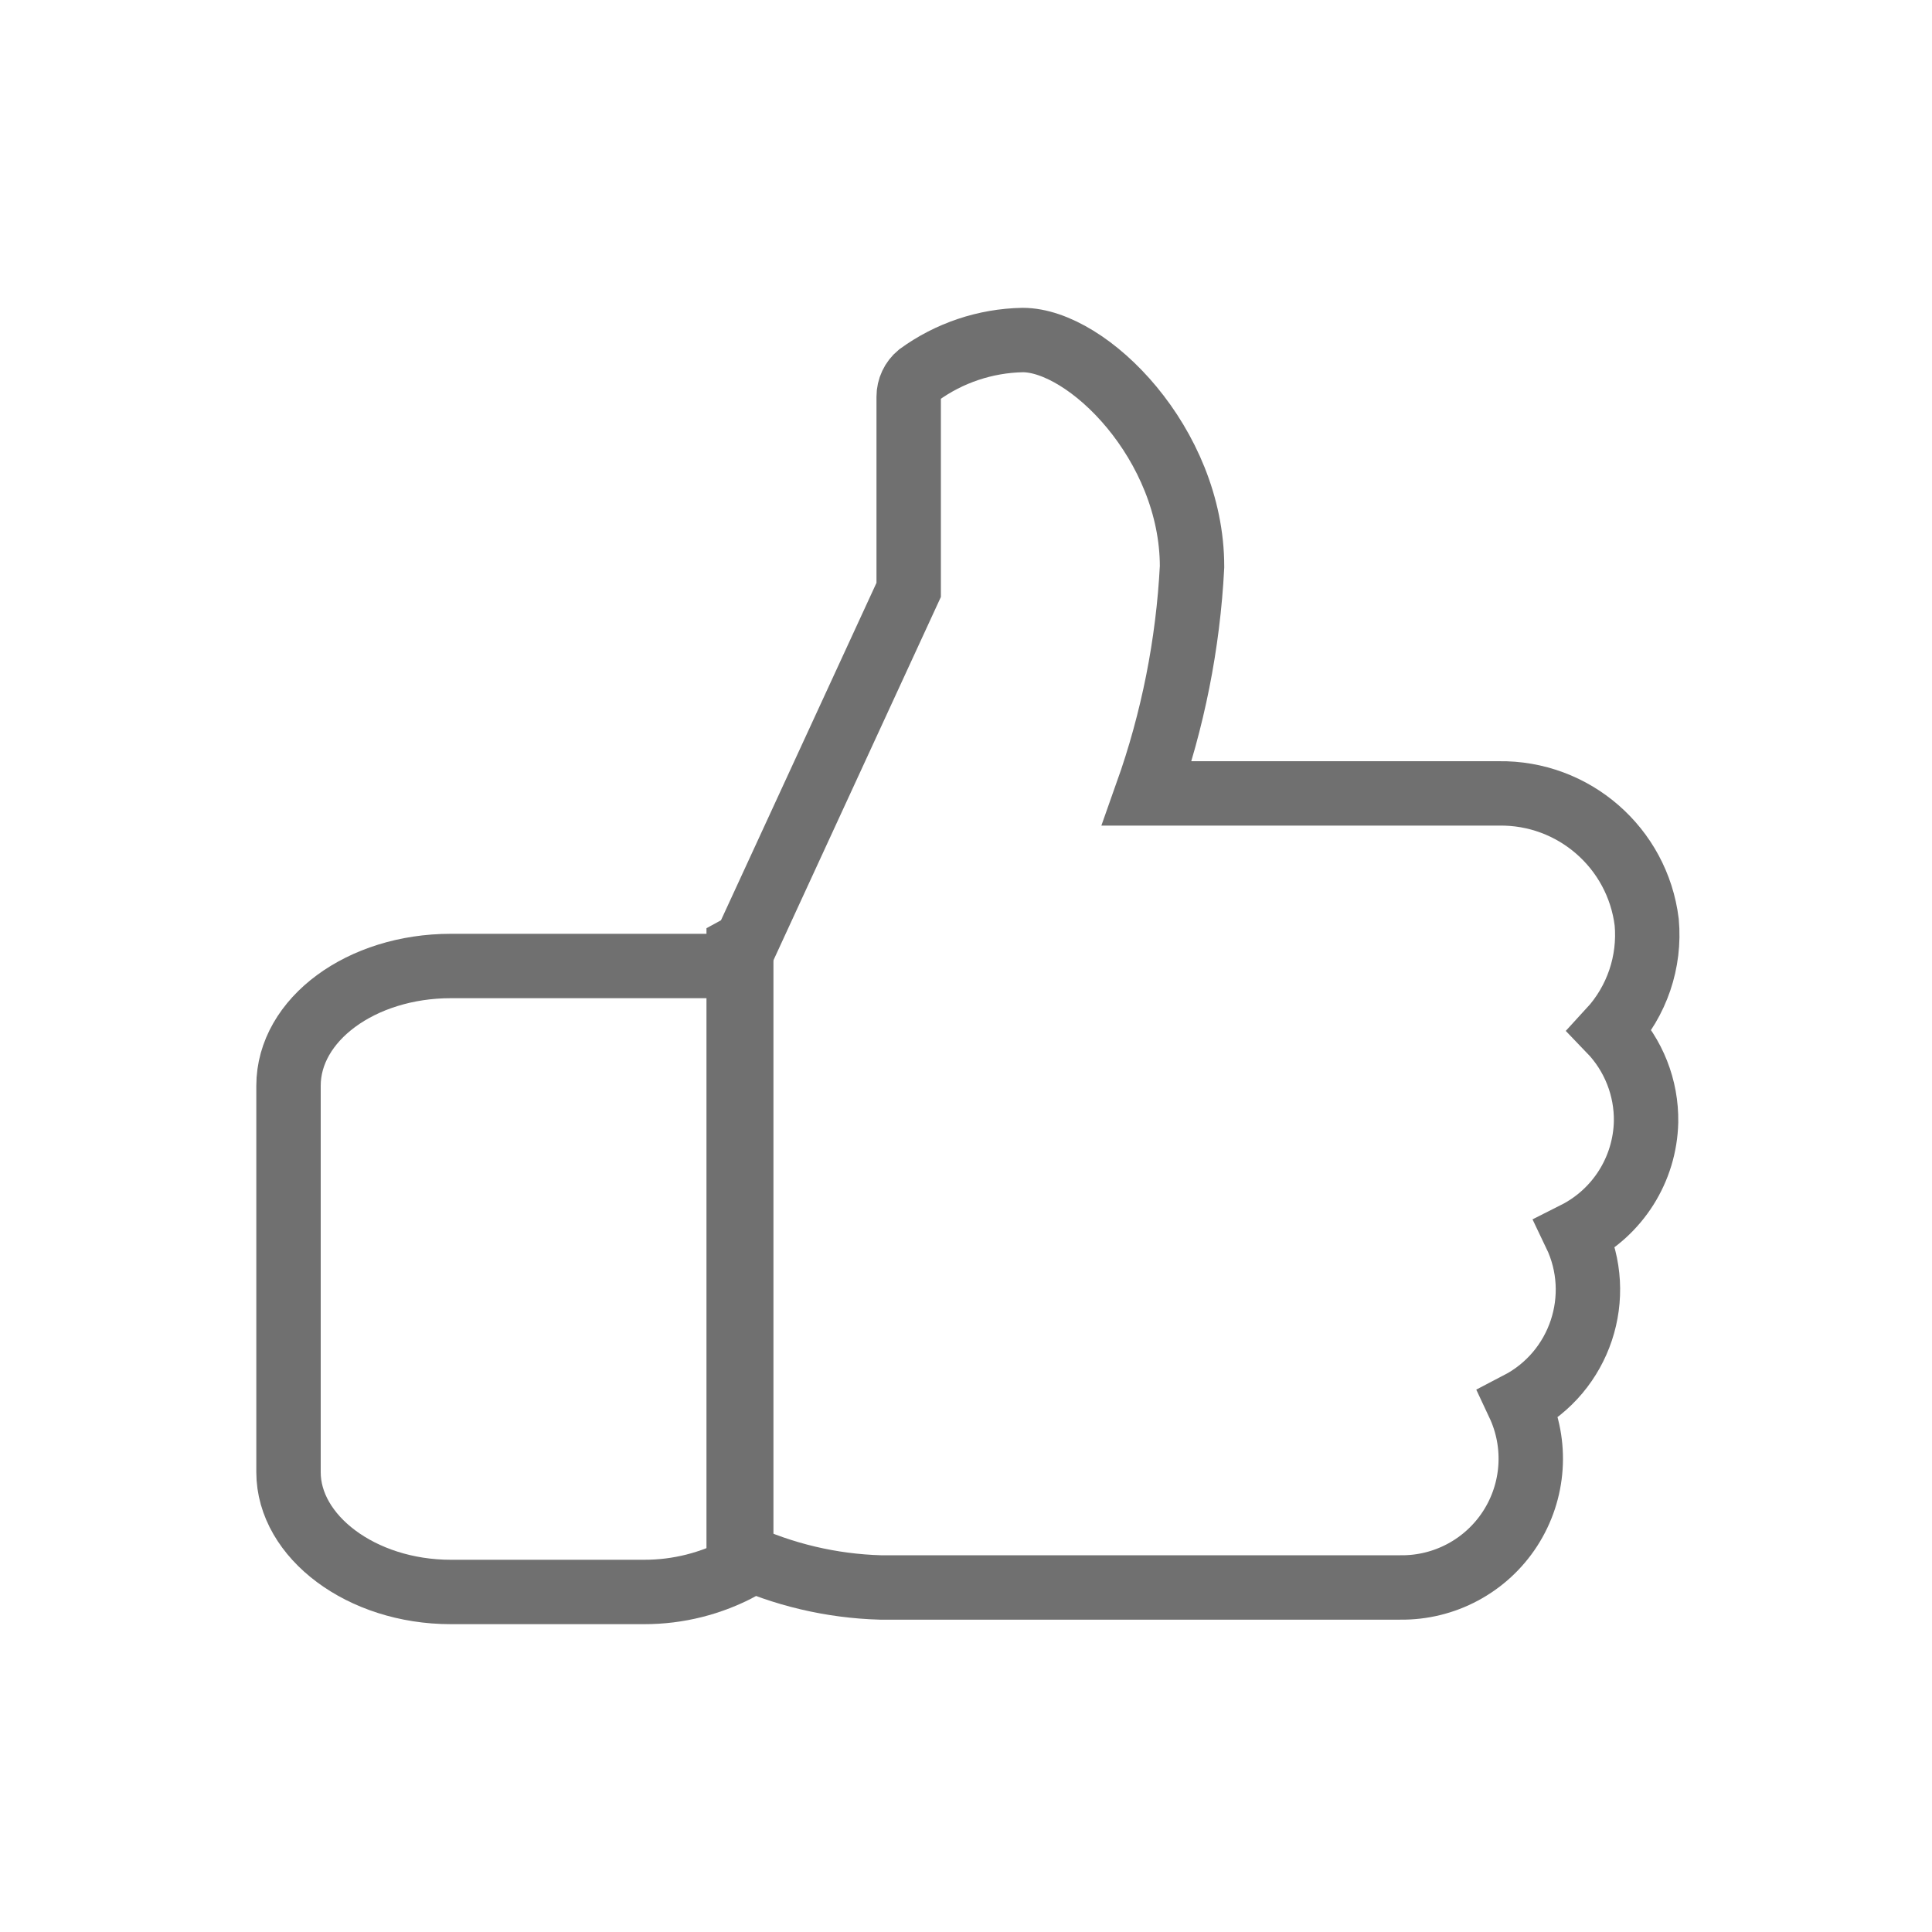
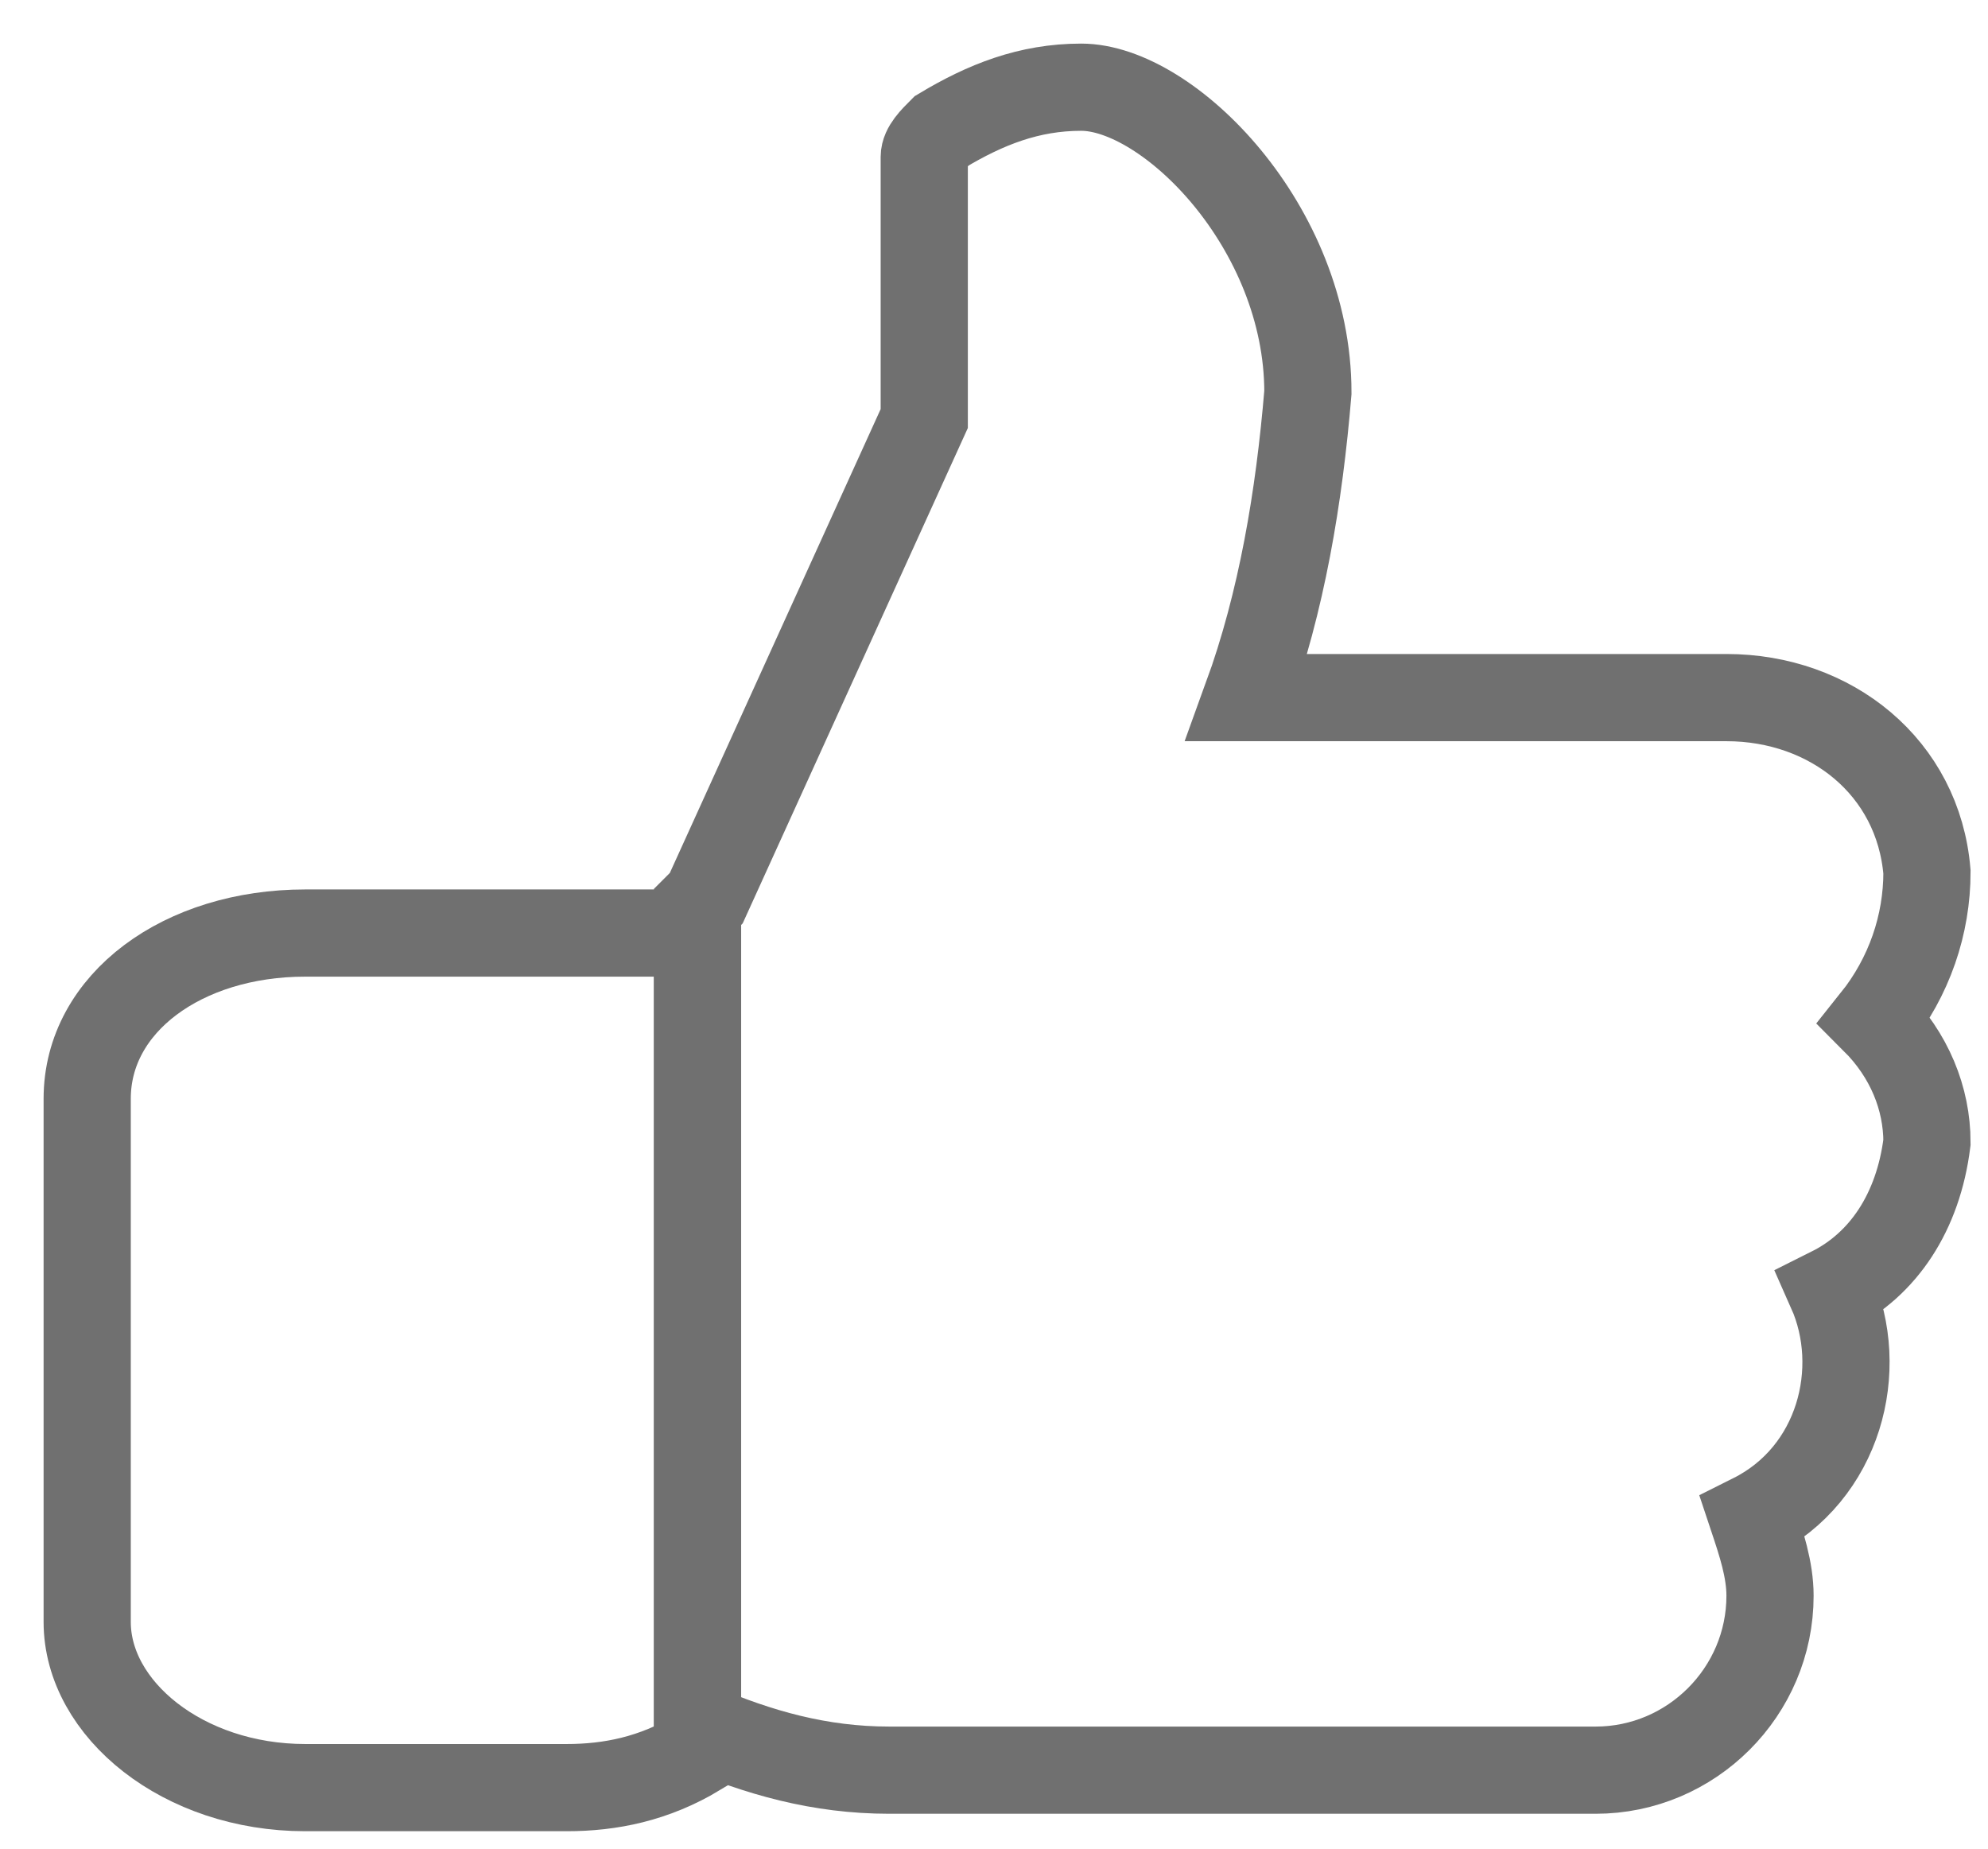
- <svg xmlns="http://www.w3.org/2000/svg" id="_015---Cream-Pot" data-name=" 015---Cream-Pot" viewBox="0 0 30 30">
-   <defs>
-     <style>.cls-1{fill:none;stroke:#707070;}</style>
-   </defs>
+ <svg xmlns="http://www.w3.org/2000/svg" version="1.1" id="_015---Cream-Pot" x="0px" y="0px" viewBox="-230.5 90.3 22.8 21.2" style="enable-background:new -230.5 90.3 22.8 21.2;" xml:space="preserve">
+   <style type="text/css">
+ 	.st0{fill:none;stroke:#707070;}
+ </style>
  <g id="like">
-     <g id="Group_2218" data-name="Group 2218">
-       <g id="Group_2217" data-name="Group 2217">
-         <path id="Path_6783" data-name="Path 6783" class="cls-1" d="M7,15c-1.39,0-2.52.83-2.52,1.86v6c0,1,1.13,1.86,2.52,1.86h3a3.16,3.16,0,0,0,1.51-.38V15Z" />
+     <g id="Group_2218">
+       <g id="Group_2217">
+         <path id="Path_6783" class="st0" d="M-227,101c-1.4,0-2.5,0.8-2.5,1.9v6c0,1,1.1,1.9,2.5,1.9h3c0.5,0,1-0.1,1.5-0.4V101H-227z" />
      </g>
    </g>
-     <g id="Group_2220" data-name="Group 2220">
-       <g id="Group_2219" data-name="Group 2219">
-         <path id="Path_6784" data-name="Path 6784" class="cls-1" d="M25.56,17.42A2,2,0,0,0,25,16a2.19,2.19,0,0,0,.57-1.68,2.28,2.28,0,0,0-2.3-2H17.81a12.43,12.43,0,0,0,.7-3.52c0-1.91-1.62-3.52-2.63-3.52a2.83,2.83,0,0,0-1.61.54.44.44,0,0,0-.16.34v3l-2.53,5.49-.11.06v9.42a5.59,5.59,0,0,0,2.2.52h8.07a2,2,0,0,0,1.84-2.85,2,2,0,0,0,.88-2.64A2,2,0,0,0,25.56,17.42Z" />
+     <g id="Group_2220">
+       <g id="Group_2219">
+         <path id="Path_6784" class="st0" d="M-208.4,103.4c0-0.5-0.2-1-0.6-1.4c0.4-0.5,0.6-1.1,0.6-1.7c-0.1-1.2-1.1-2-2.3-2h-5.5     c0.4-1.1,0.6-2.3,0.7-3.5c0-1.9-1.6-3.5-2.6-3.5c-0.6,0-1.1,0.2-1.6,0.5c-0.1,0.1-0.2,0.2-0.2,0.3v3l-2.5,5.5l-0.1,0.1v9.4     c0.7,0.3,1.4,0.5,2.2,0.5h8.1c1.1,0,2-0.9,2-2c0-0.3-0.1-0.6-0.2-0.9c1-0.5,1.3-1.7,0.9-2.6     C-208.9,104.8-208.5,104.2-208.4,103.4z" />
      </g>
    </g>
  </g>
</svg>
